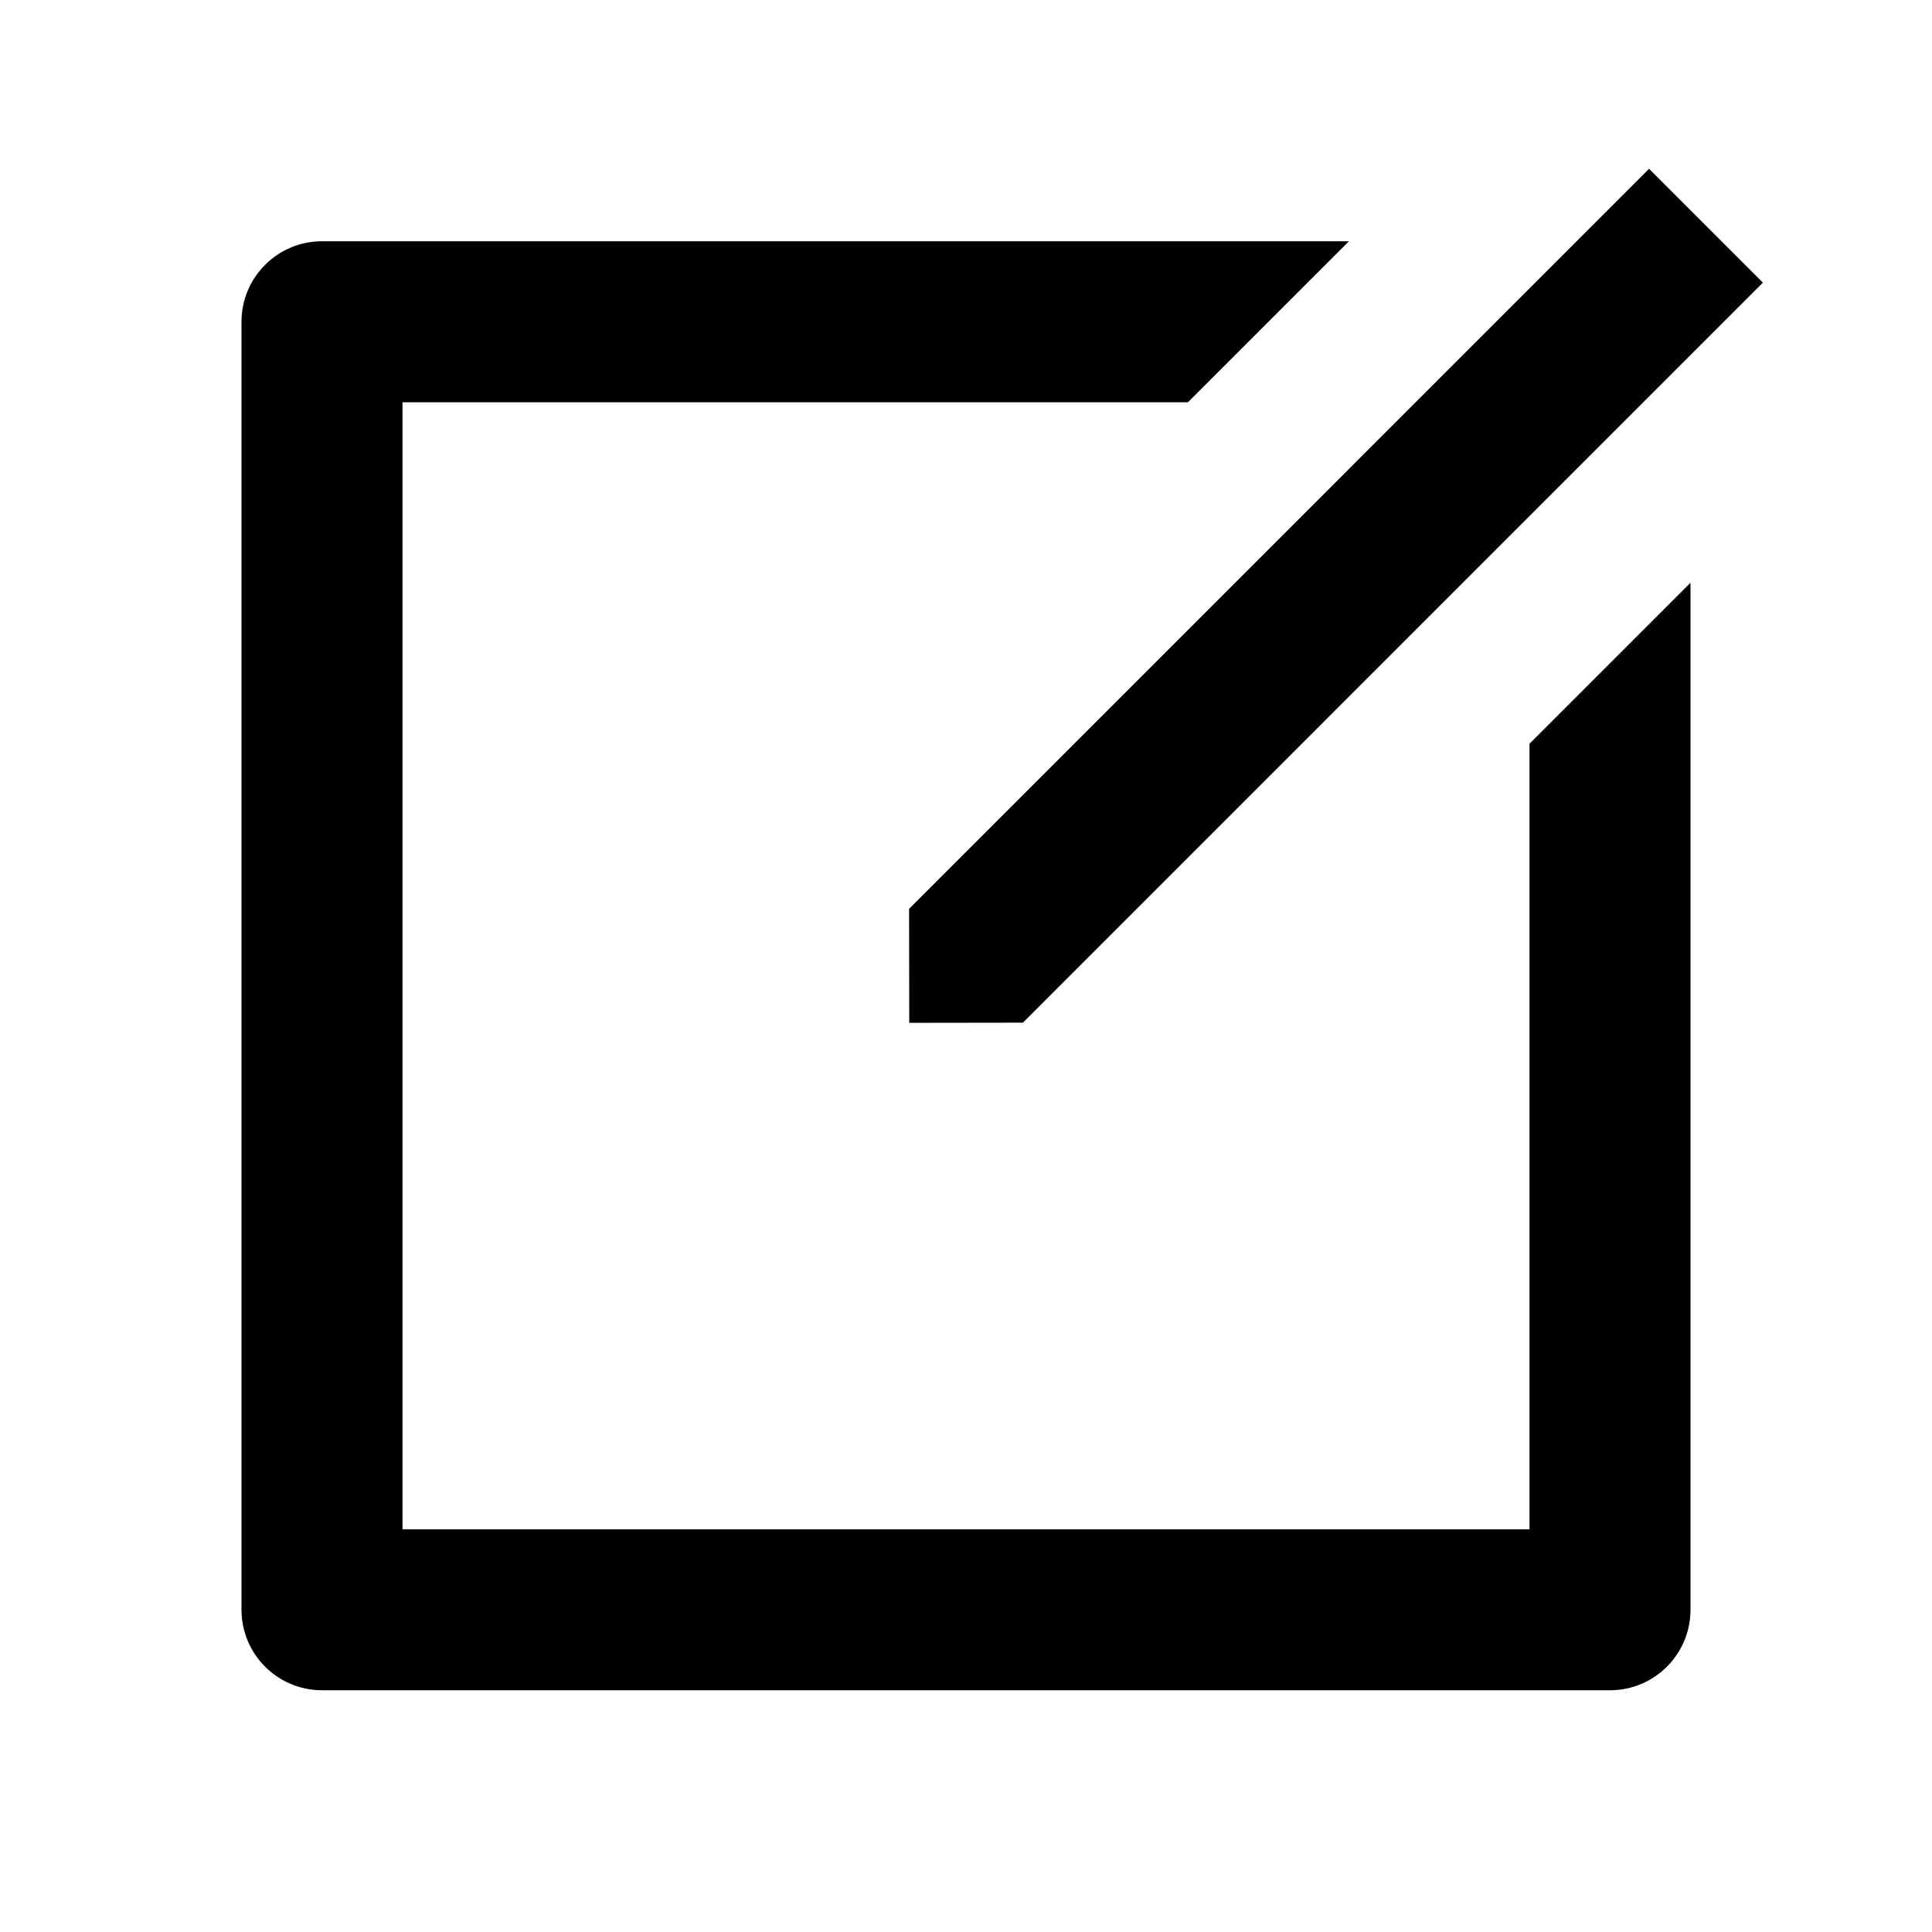
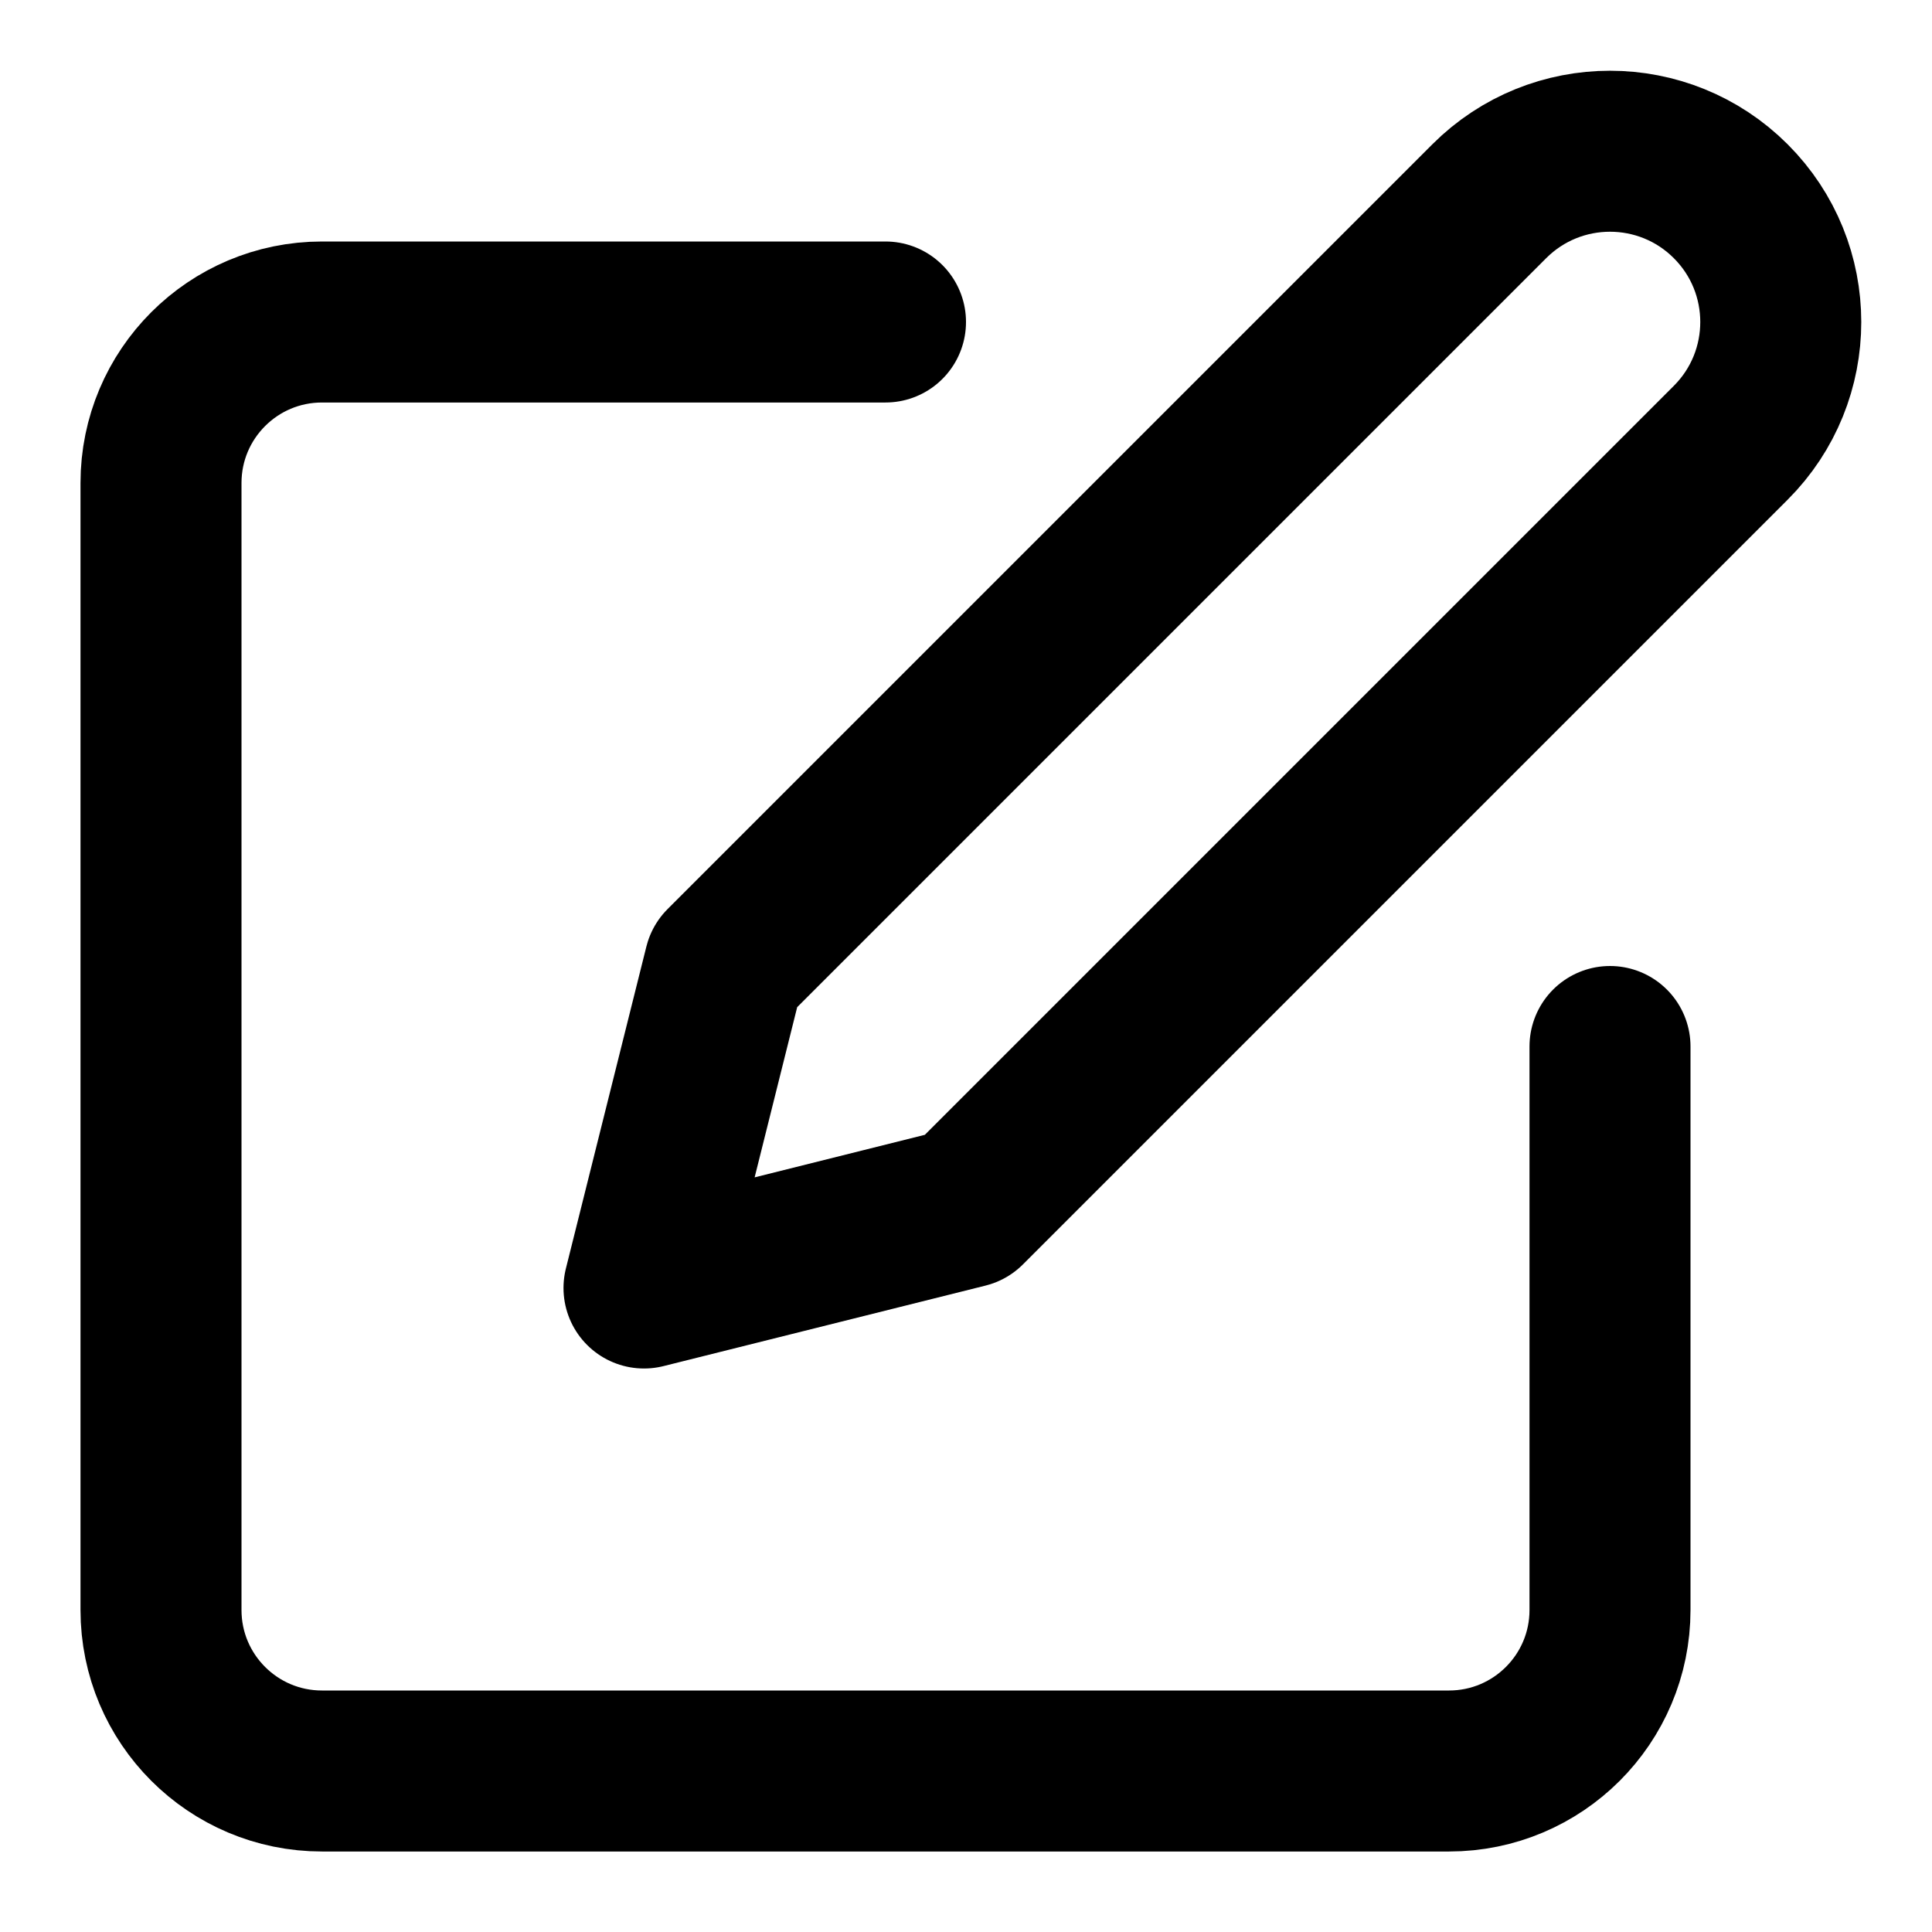
- <svg xmlns="http://www.w3.org/2000/svg" viewBox="0 0 24 24" width="24" height="24" fill="currentColor">
-   <path d="M16.757 2.997L14.757 4.997H5V18.997H19V9.239L21 7.239V19.997C21 20.549 20.552 20.997 20 20.997H4C3.448 20.997 3 20.549 3 19.997V3.997C3 3.445 3.448 2.997 4 2.997H16.757ZM20.485 2.097L21.899 3.511L12.707 12.704L11.295 12.706L11.293 11.29L20.485 2.097Z" />
+ <svg xmlns="http://www.w3.org/2000/svg" width="24" height="24" viewBox="0 0 24 24" fill="none" stroke="currentColor" stroke-width="2" stroke-linecap="round" stroke-linejoin="round" class="feather feather-edit">
+   <path d="M11 4H4a2 2 0 0 0-2 2v14a2 2 0 0 0 2 2h14a2 2 0 0 0 2-2v-7" />
+   <path d="M18.5 2.5a2.121 2.121 0 0 1 3 3L12 15l-4 1 1-4 9.5-9.5z" />
</svg>
